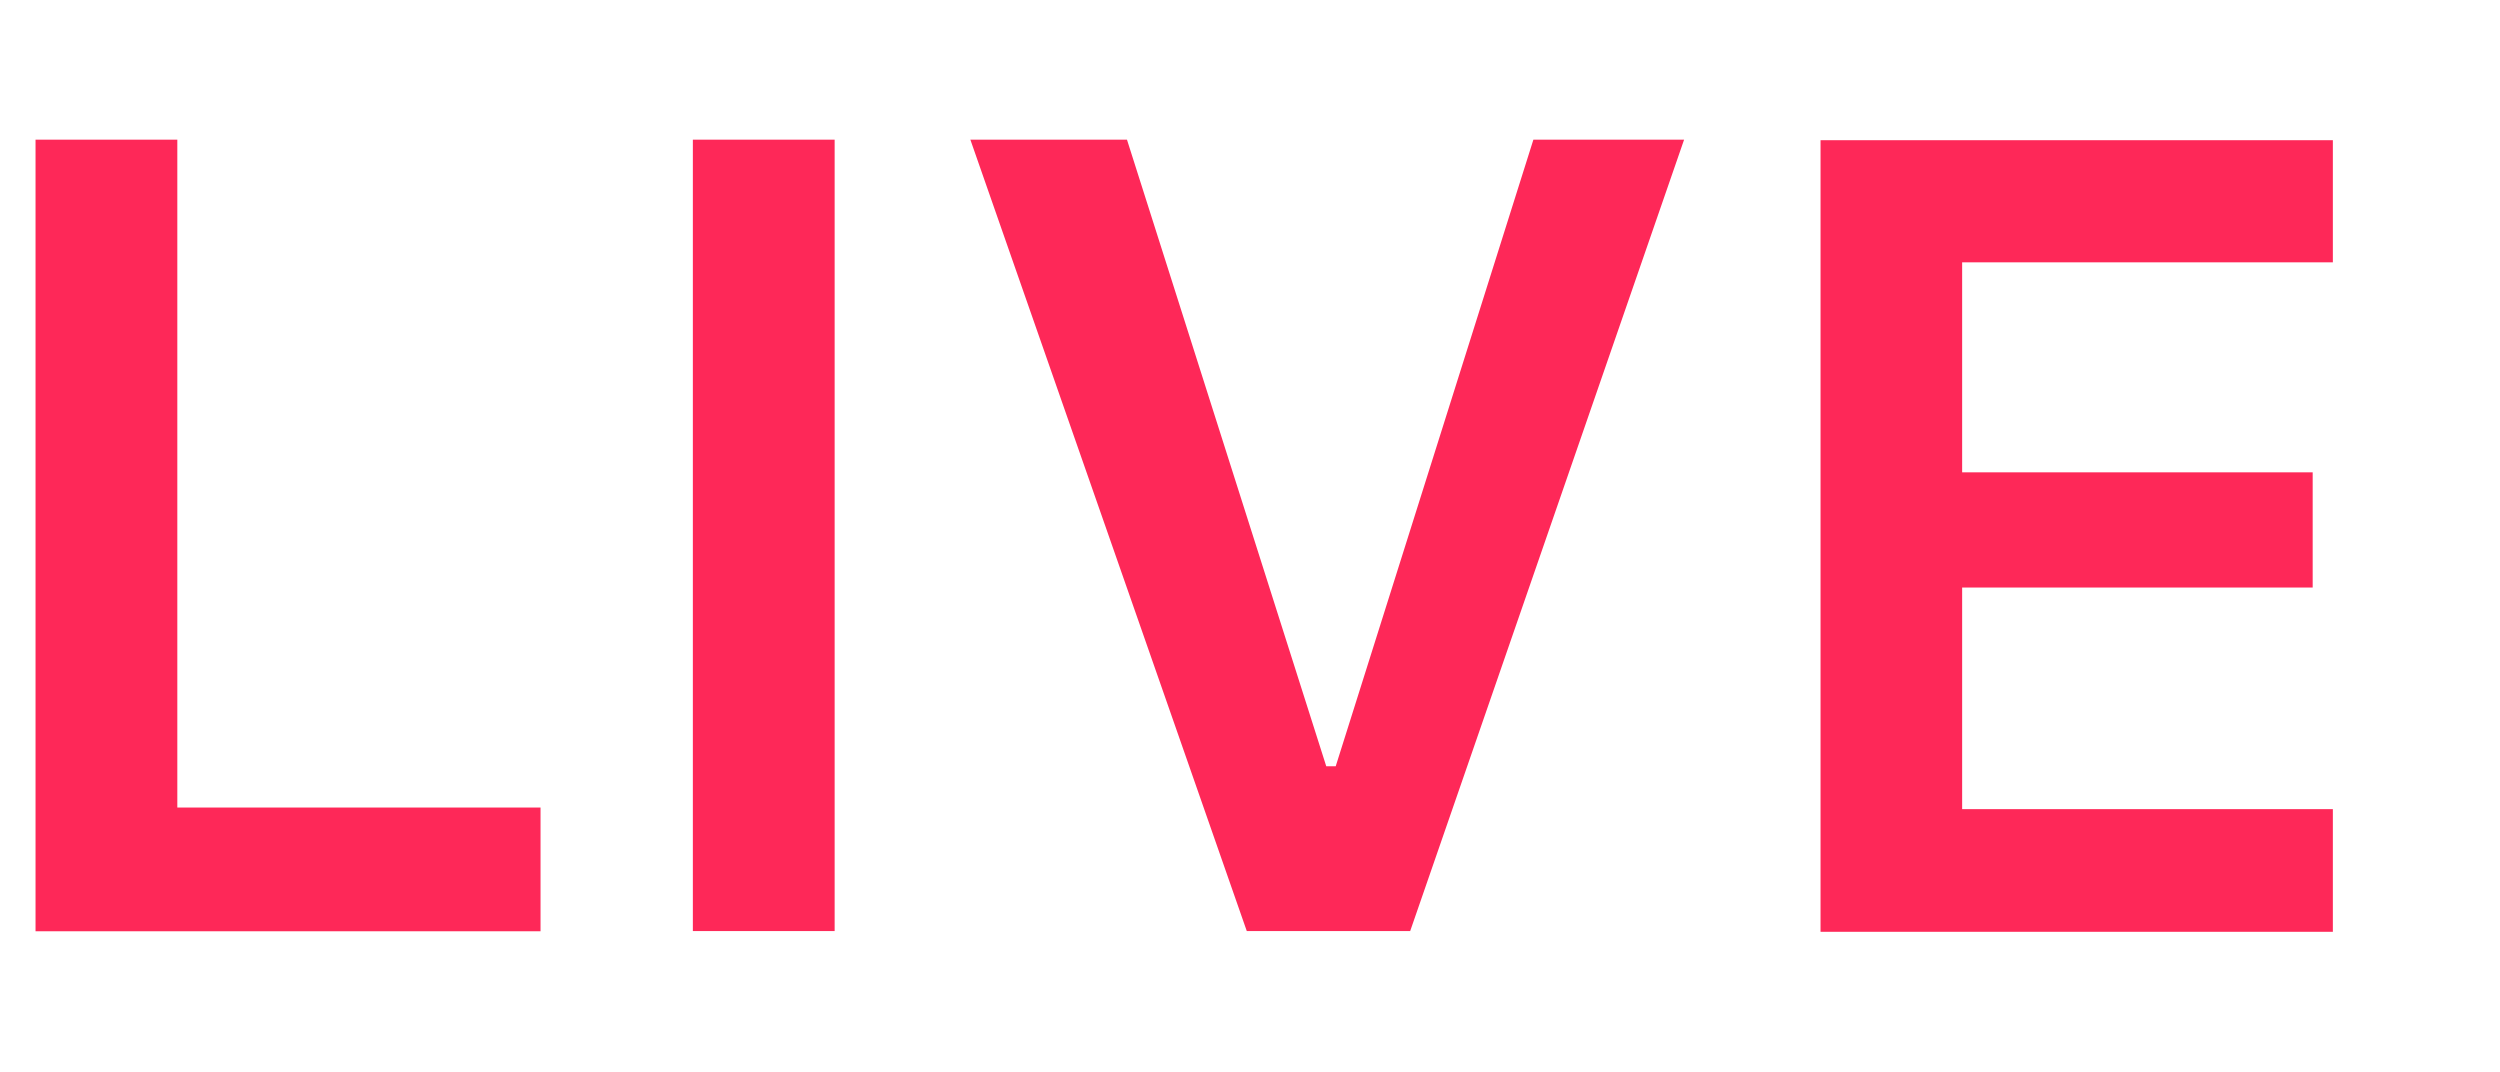
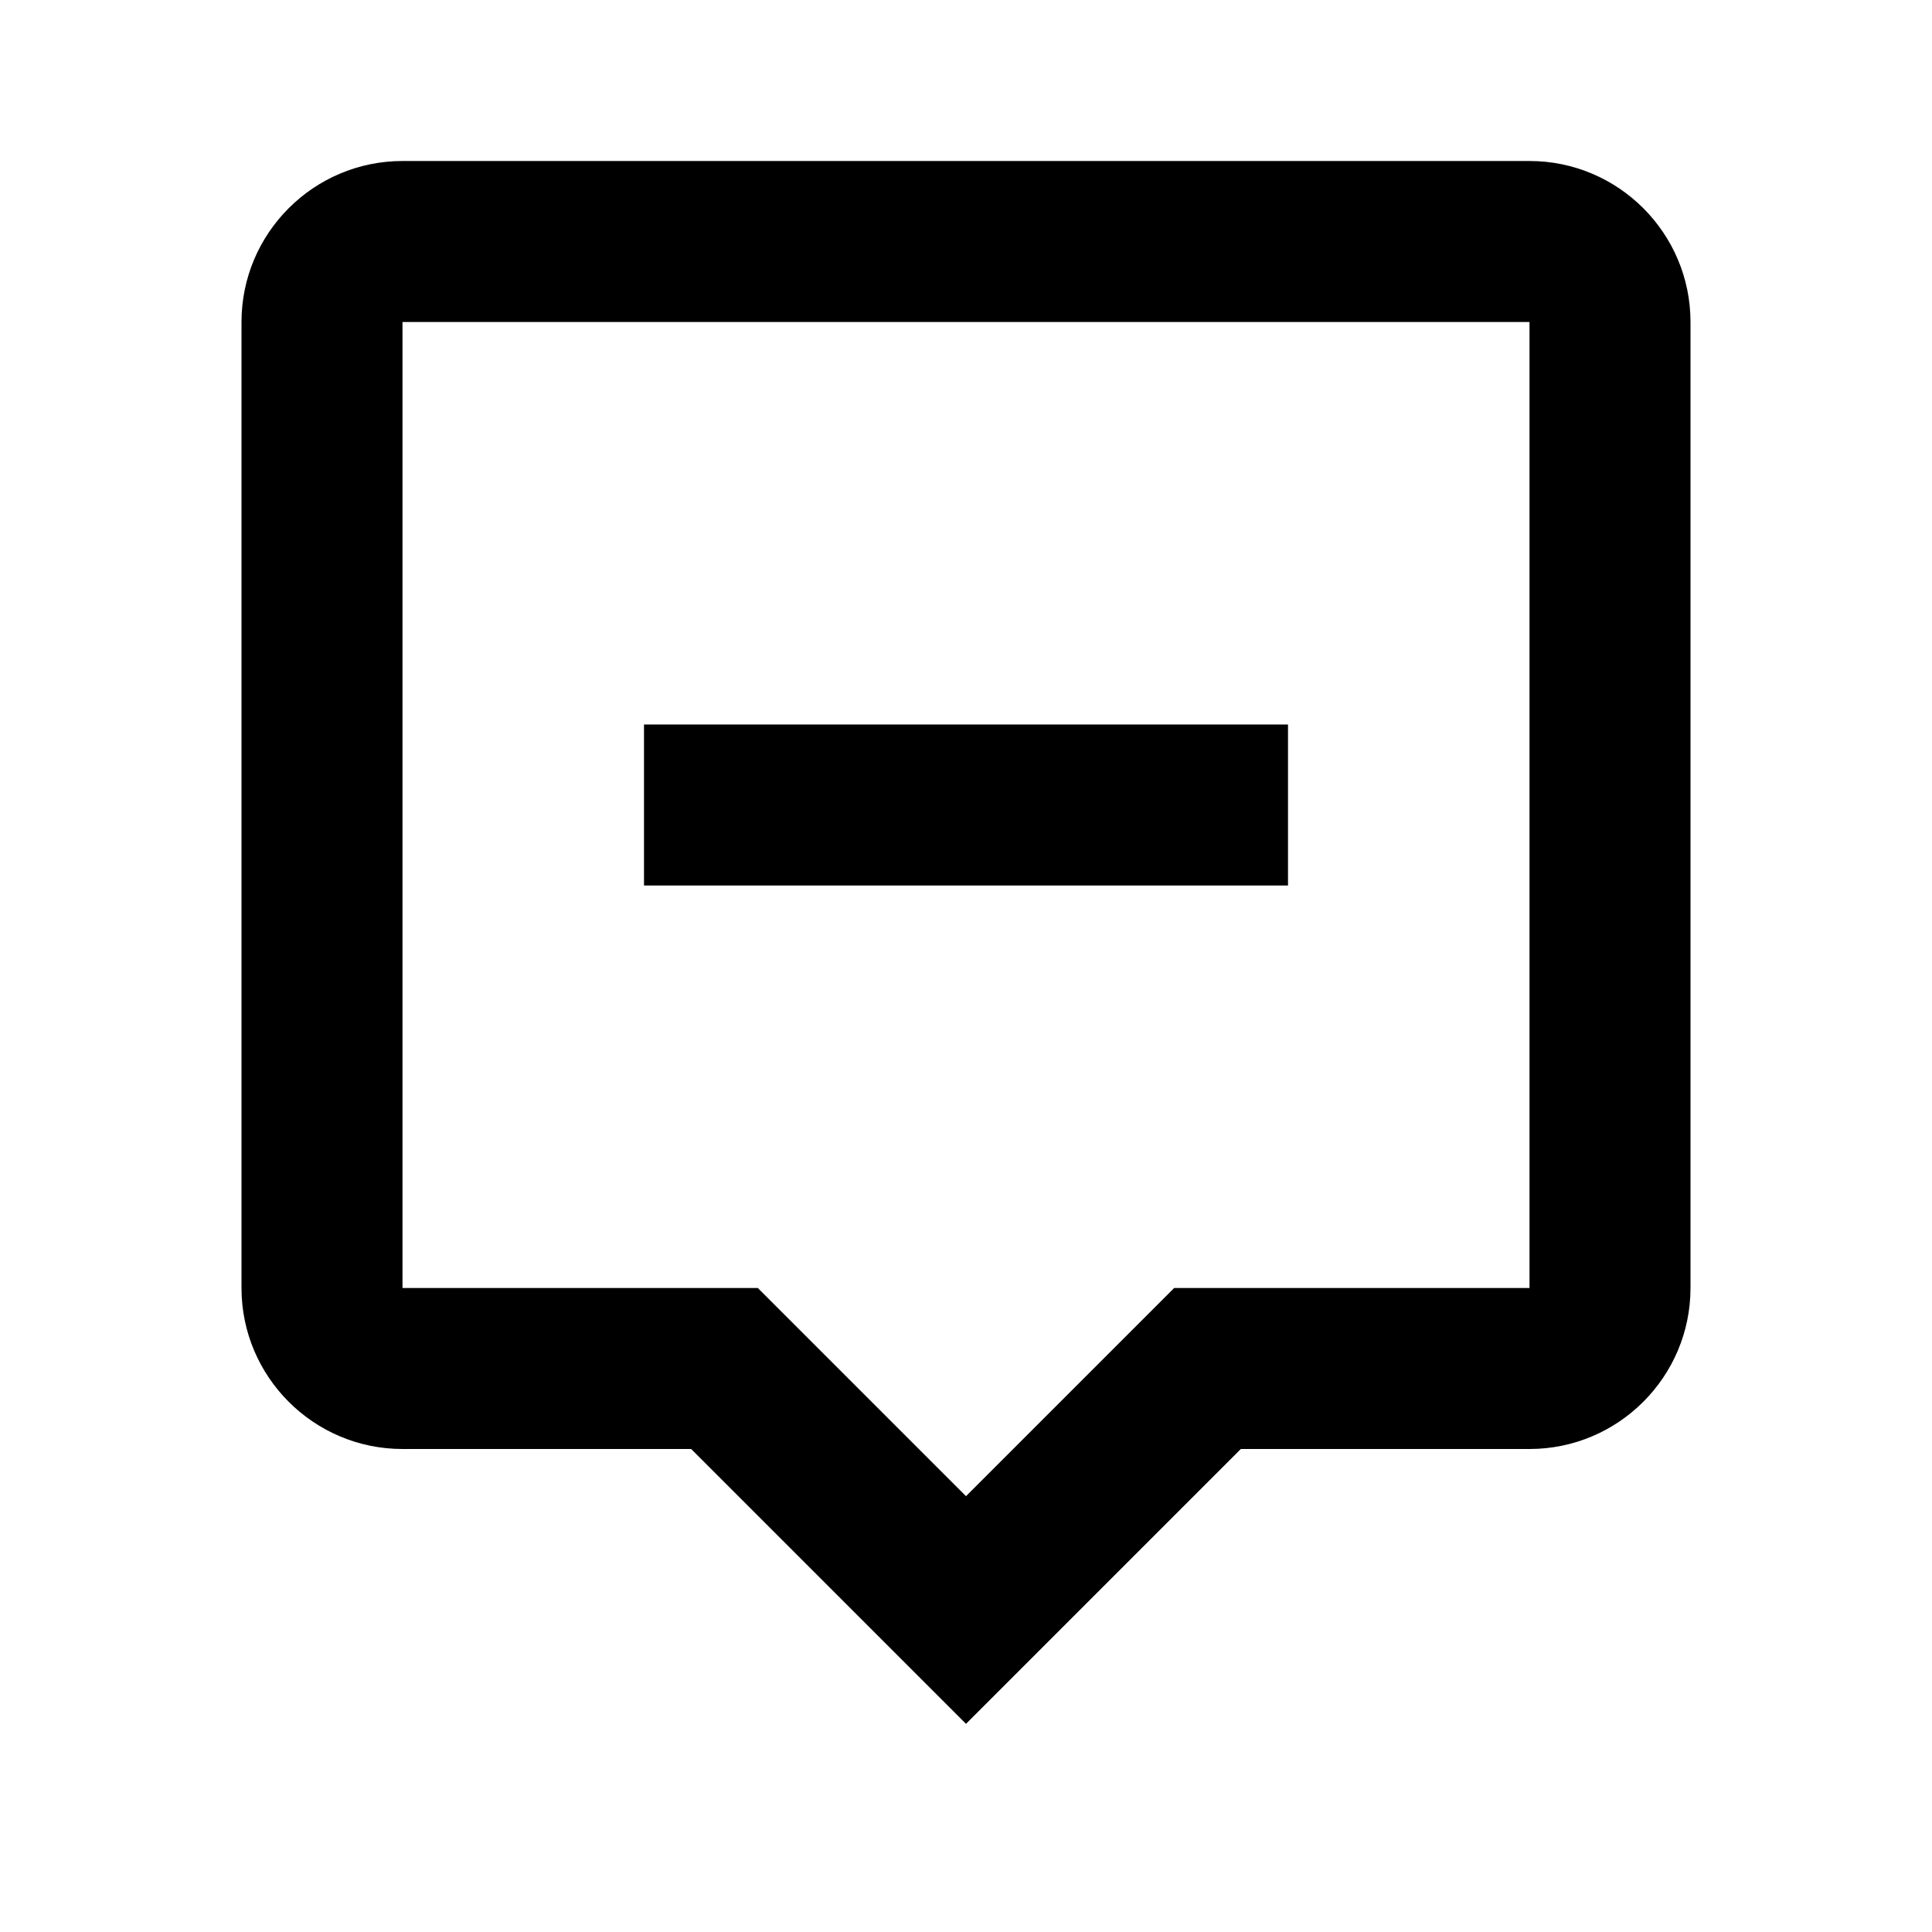
- <svg xmlns="http://www.w3.org/2000/svg" fill="#FE2858" viewBox="15 13 14 6">
-   <path d="M25.195 13.785h2.869v0.684h-2.076v1.176h1.963v0.645h-1.963v1.241h2.076v0.687h-2.869zM20.434 13.782h0.877l1.116 3.509h0.053l1.107-3.509h0.844l-1.534 4.432h-0.915zM18.88 13.782h0.794v4.432h-0.794zM15.199 13.782h0.794v3.74h2.034v0.693h-2.828z" />
+ <svg xmlns="http://www.w3.org/2000/svg" fill="#000000" width="800px" height="800px" viewBox="0 0 24 24">
+   <path d="M8.586 18 12 21.414 15.414 18H19c1.103 0 2-.897 2-2V4c0-1.103-.897-2-2-2H5c-1.103 0-2 .897-2 2v12c0 1.103.897 2 2 2h3.586zM5 4h14v12h-4.414L12 18.586 9.414 16H5V4z" />
+   <path d="M8 9h8v2H8z" />
</svg>
